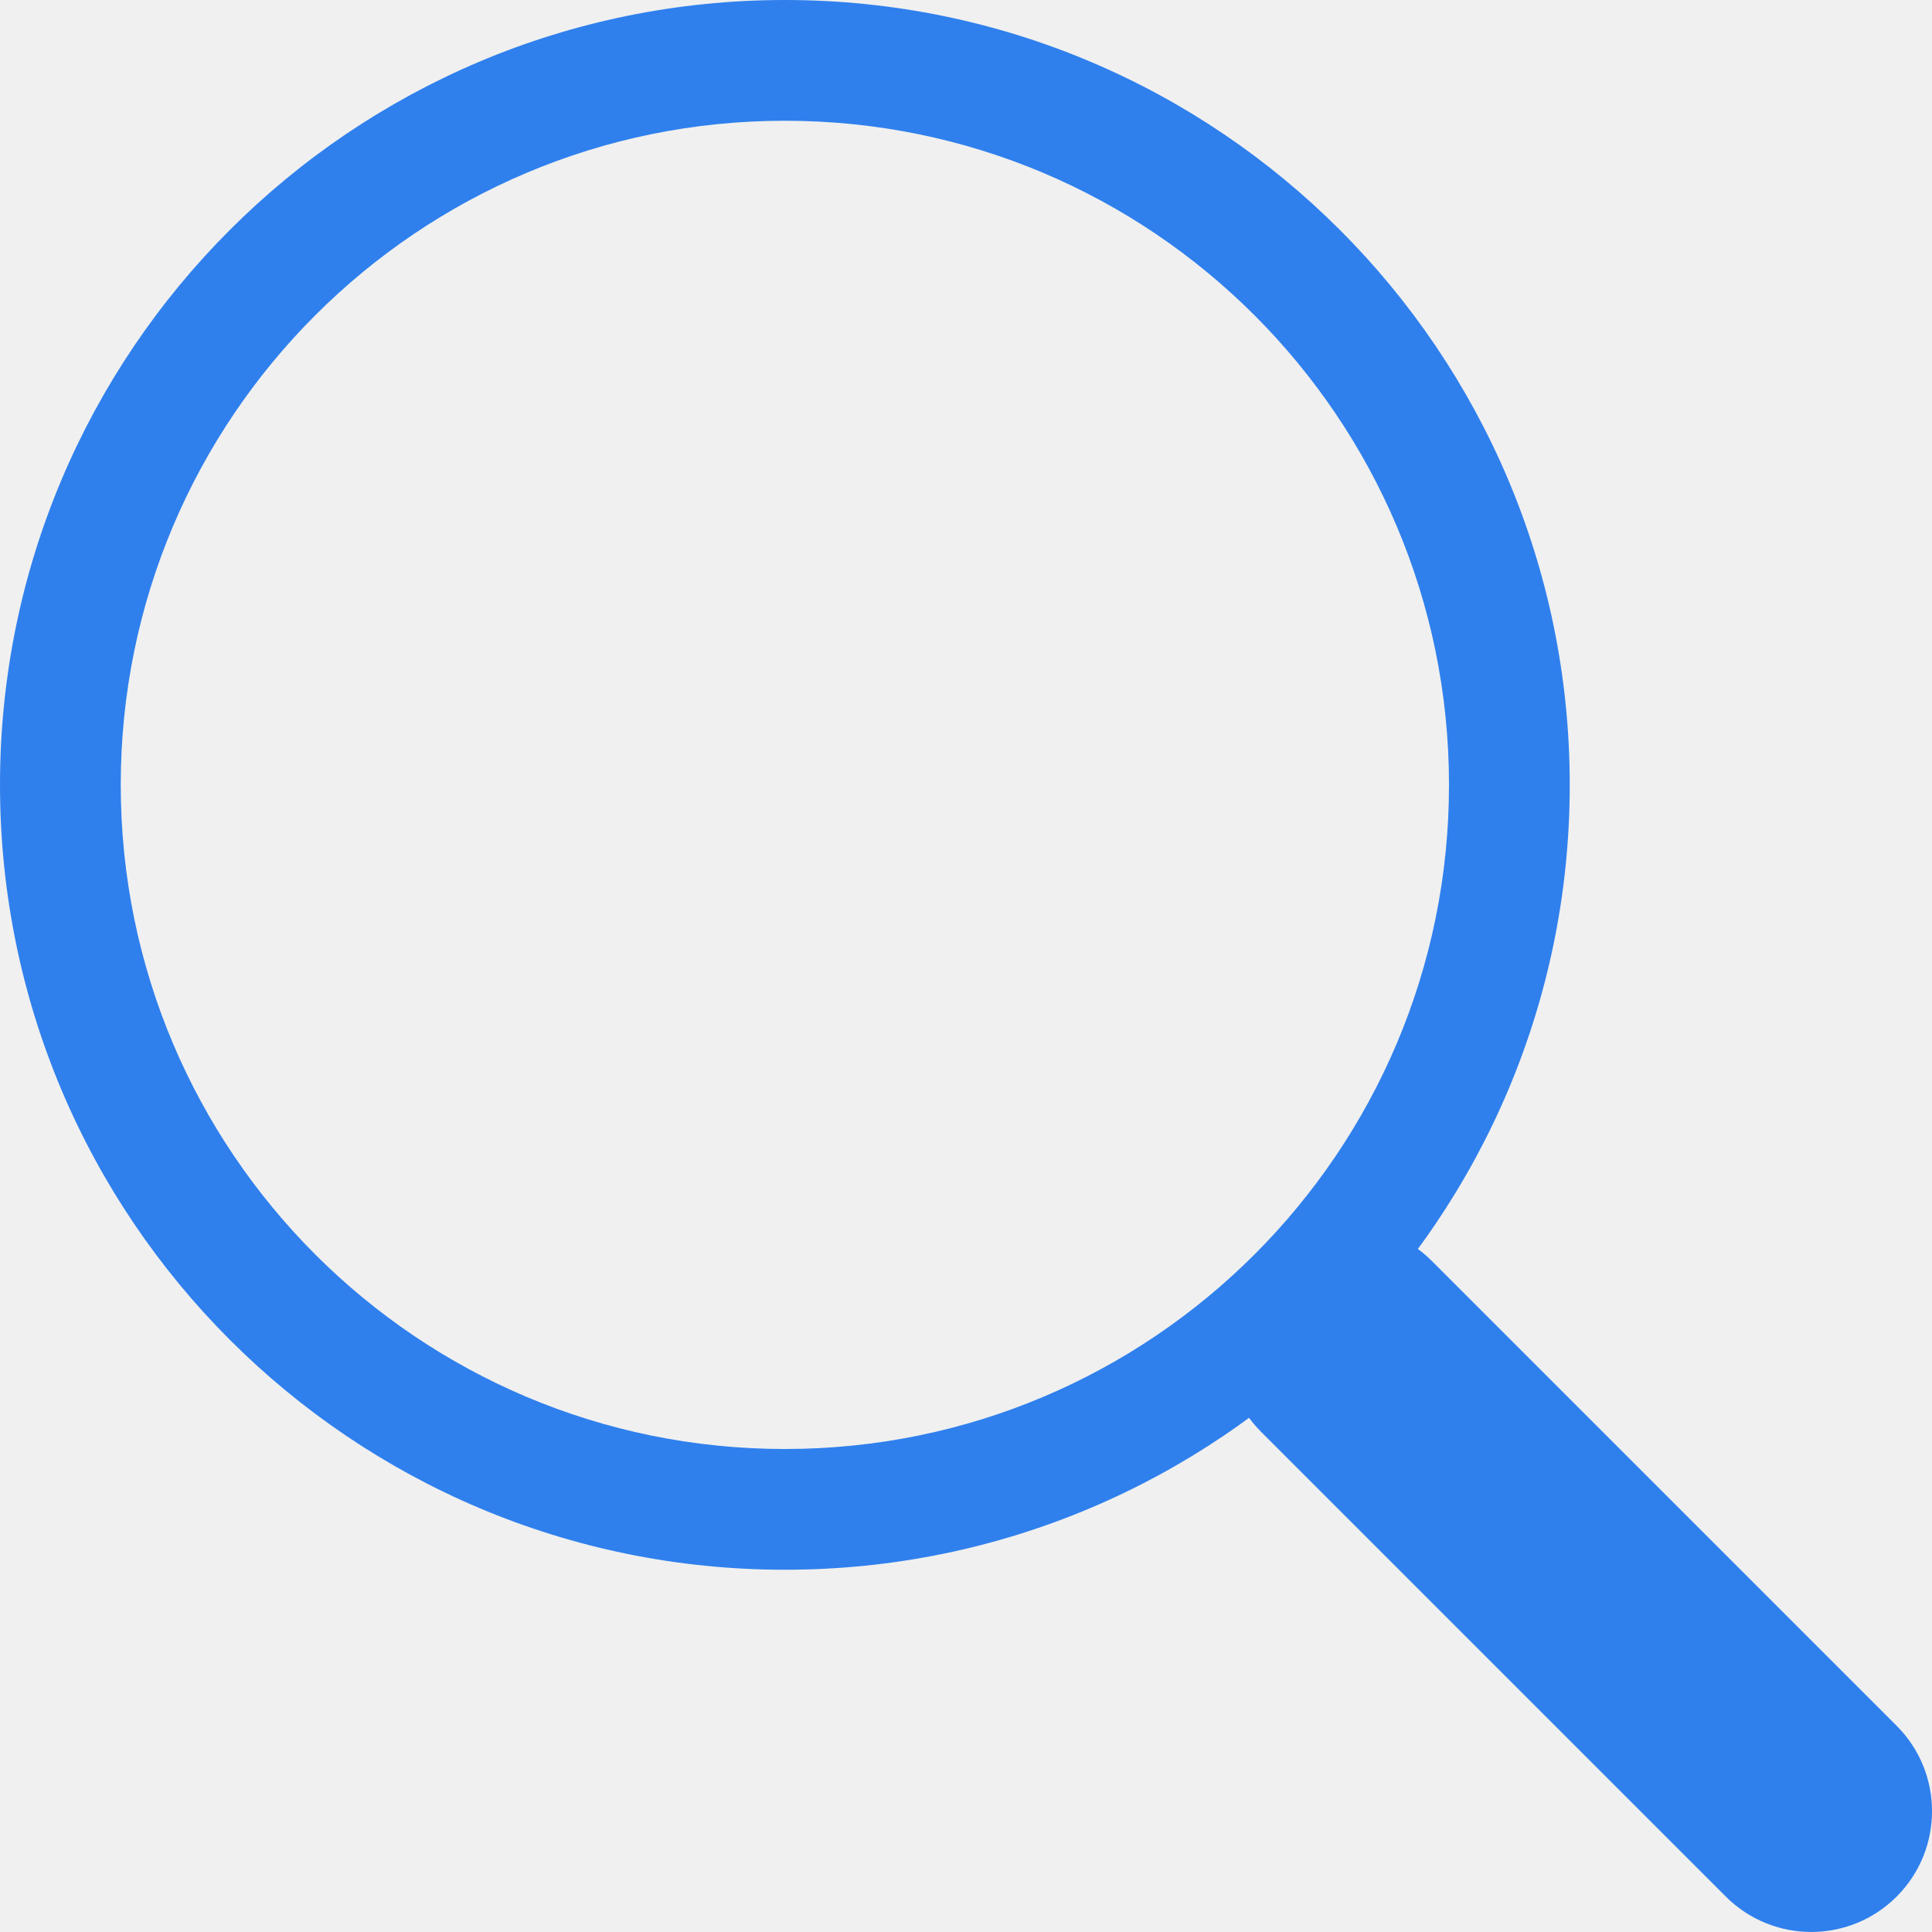
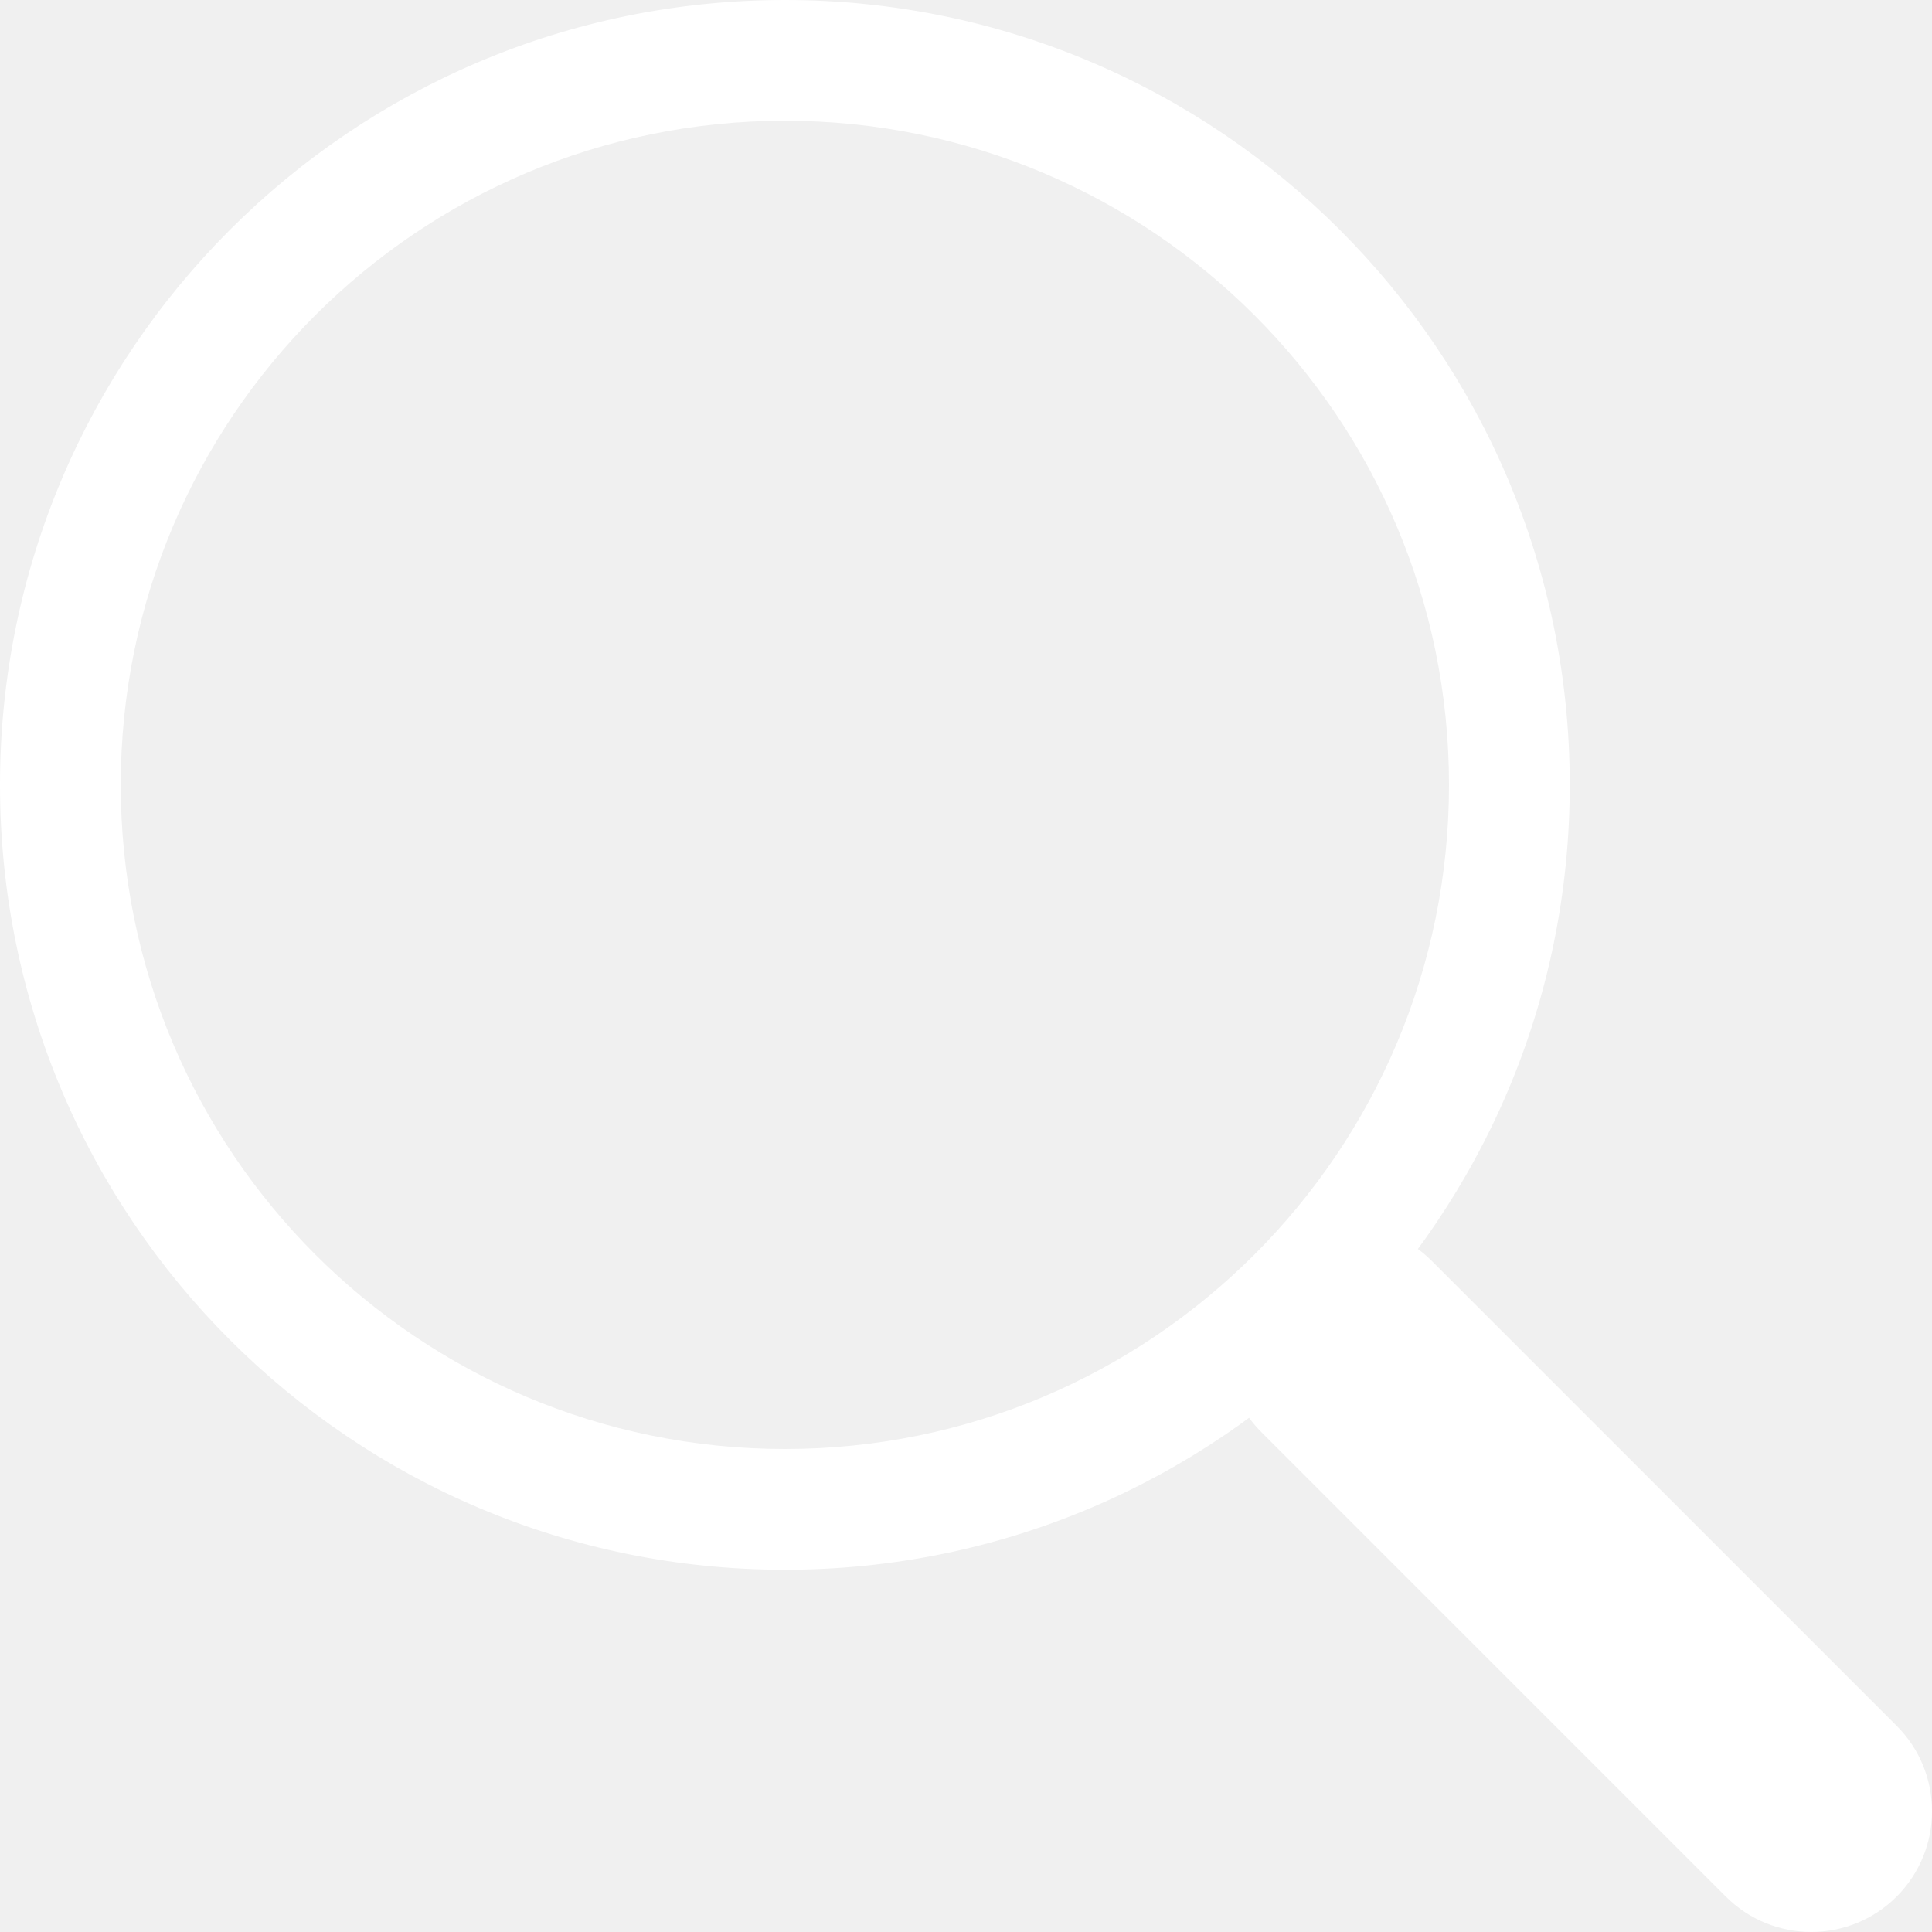
- <svg xmlns="http://www.w3.org/2000/svg" class="bi bi-search" width="1em" height="1em" viewBox="0 0 16 16" fill="#2F80ED">
+ <svg xmlns="http://www.w3.org/2000/svg" class="bi bi-search" width="1em" height="1em" viewBox="0 0 16 16" fill="#ffffff">
  <path fill-rule="evenodd" d="M10.442 10.442a1 1 0 0 1 1.415 0l3.85 3.85a1 1 0 0 1-1.414 1.415l-3.85-3.85a1 1 0 0 1 0-1.415z" />
  <path fill-rule="evenodd" d="M6.5 12a5.5 5.5 0 1 0 0-11 5.5 5.5 0 0 0 0 11zM13 6.5a6.5 6.5 0 1 1-13 0 6.5 6.5 0 0 1 13 0z" />
</svg>
